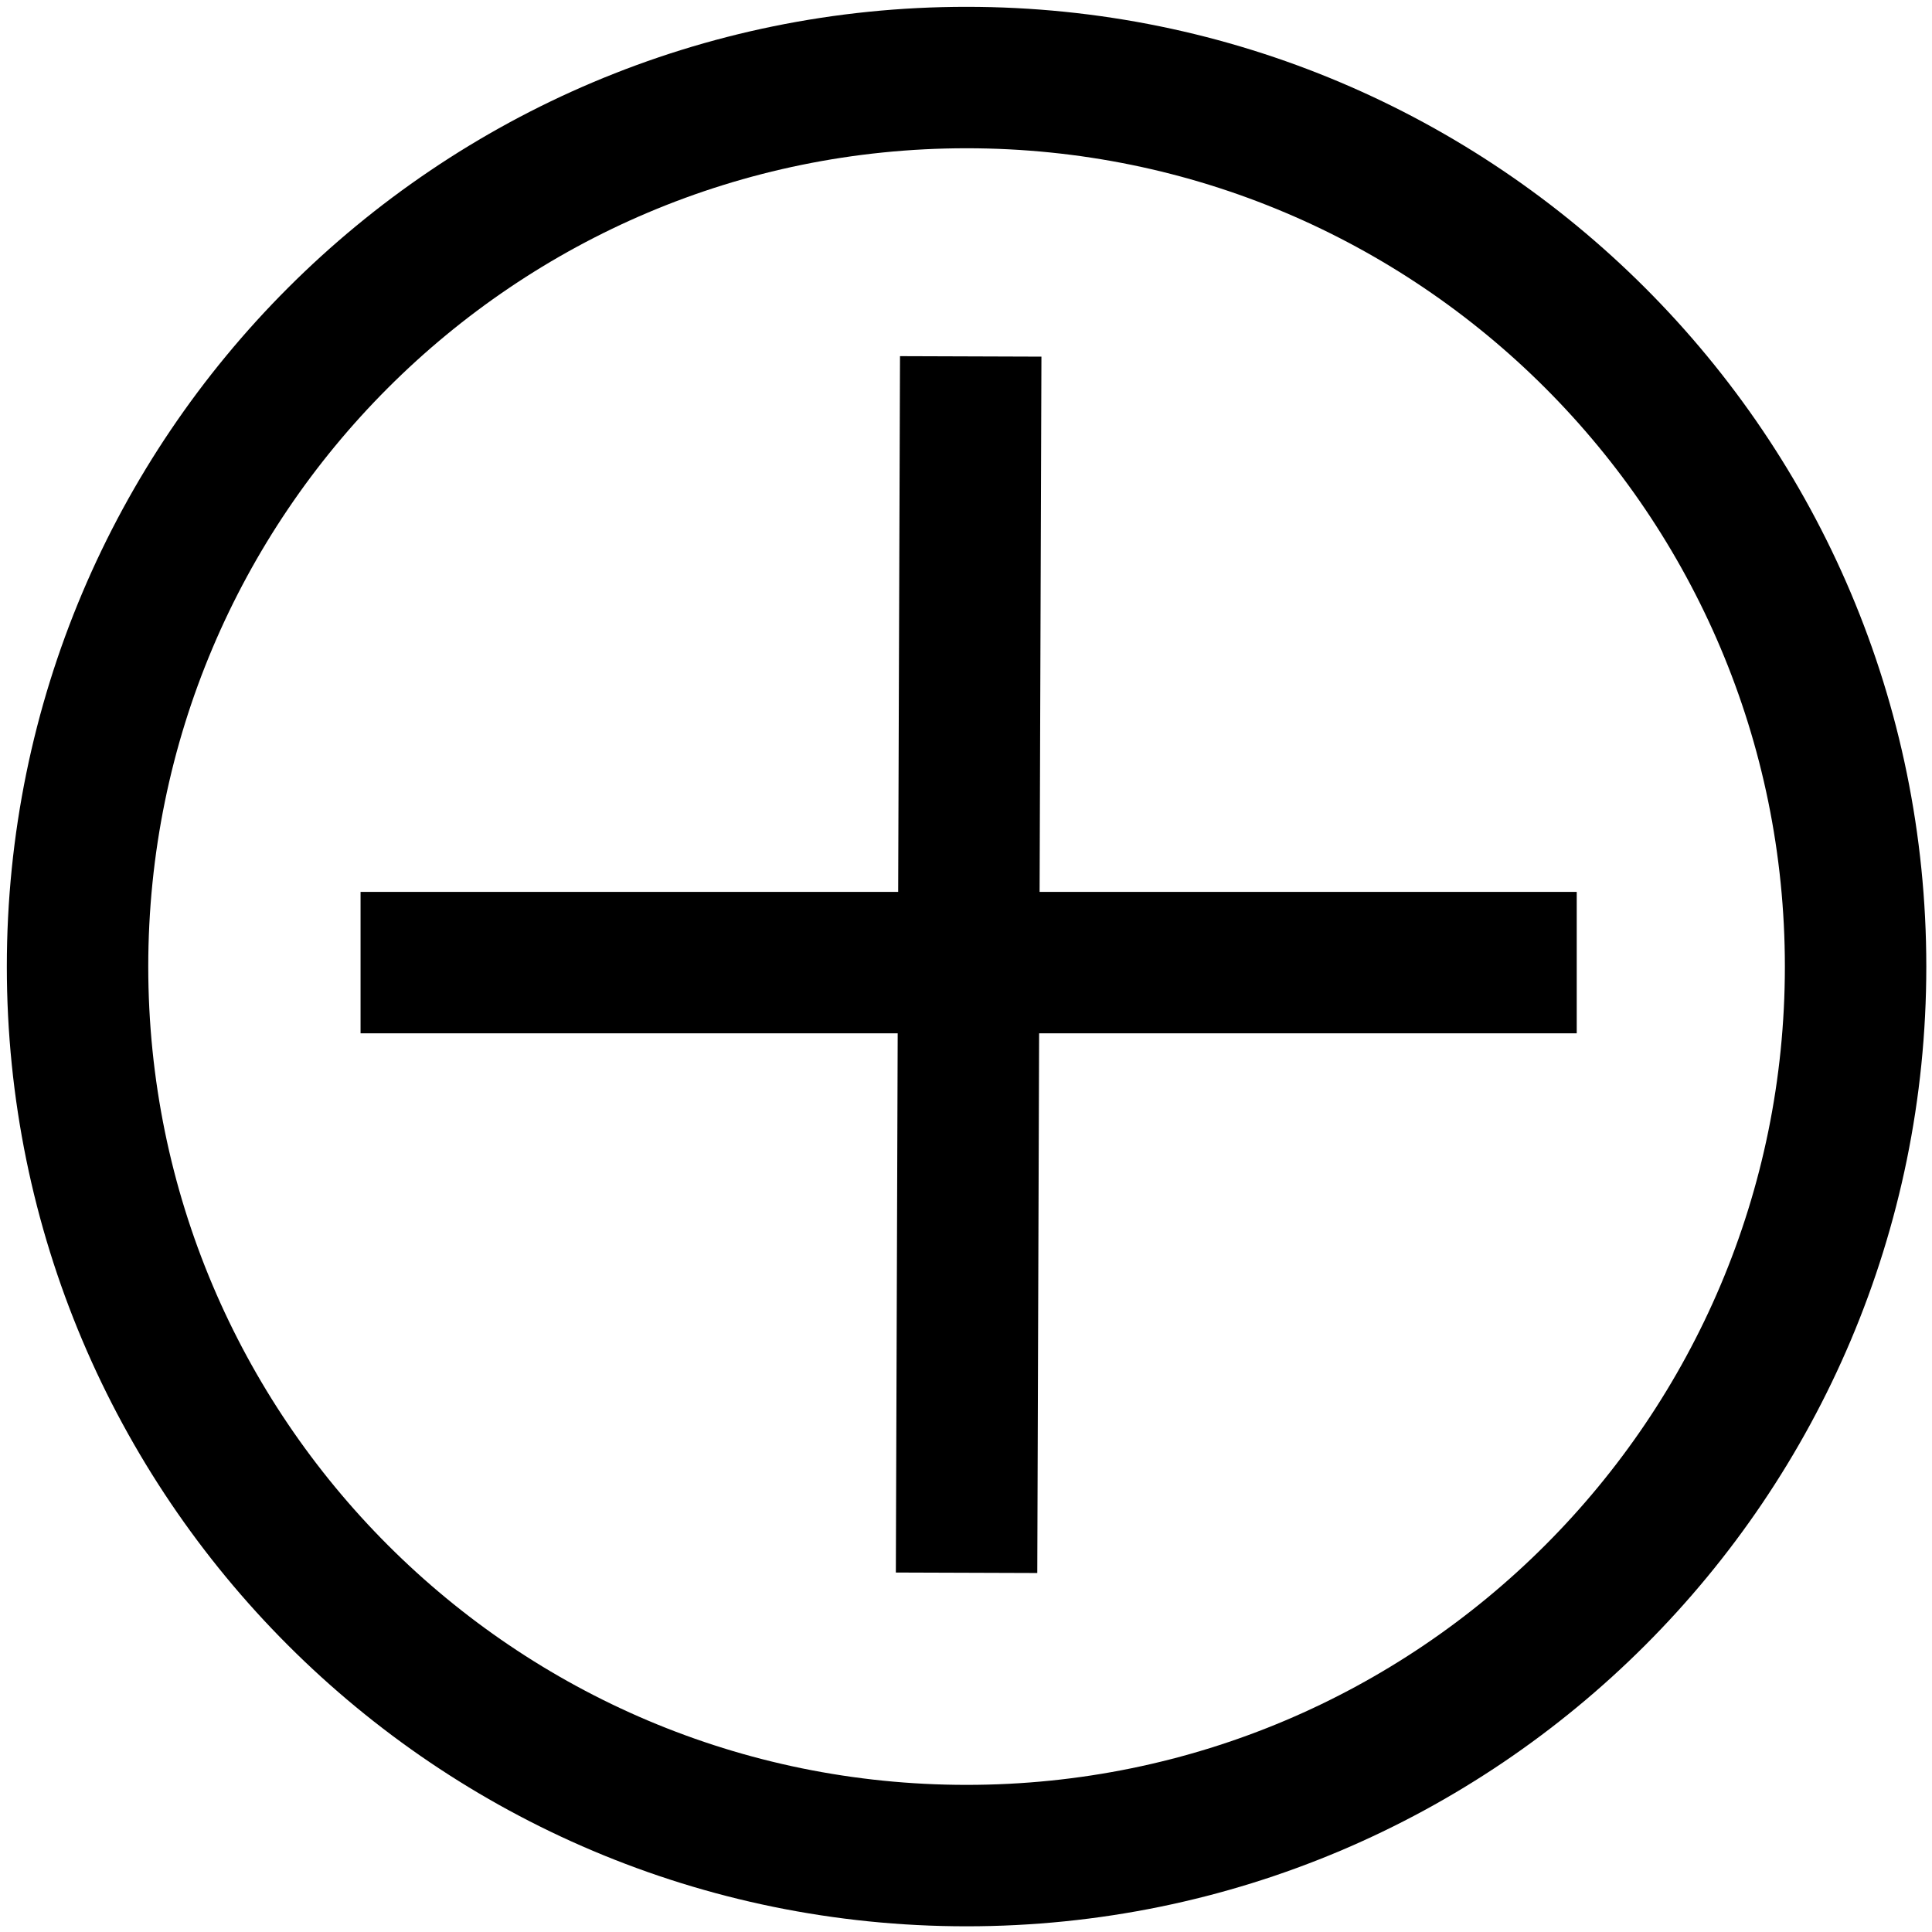
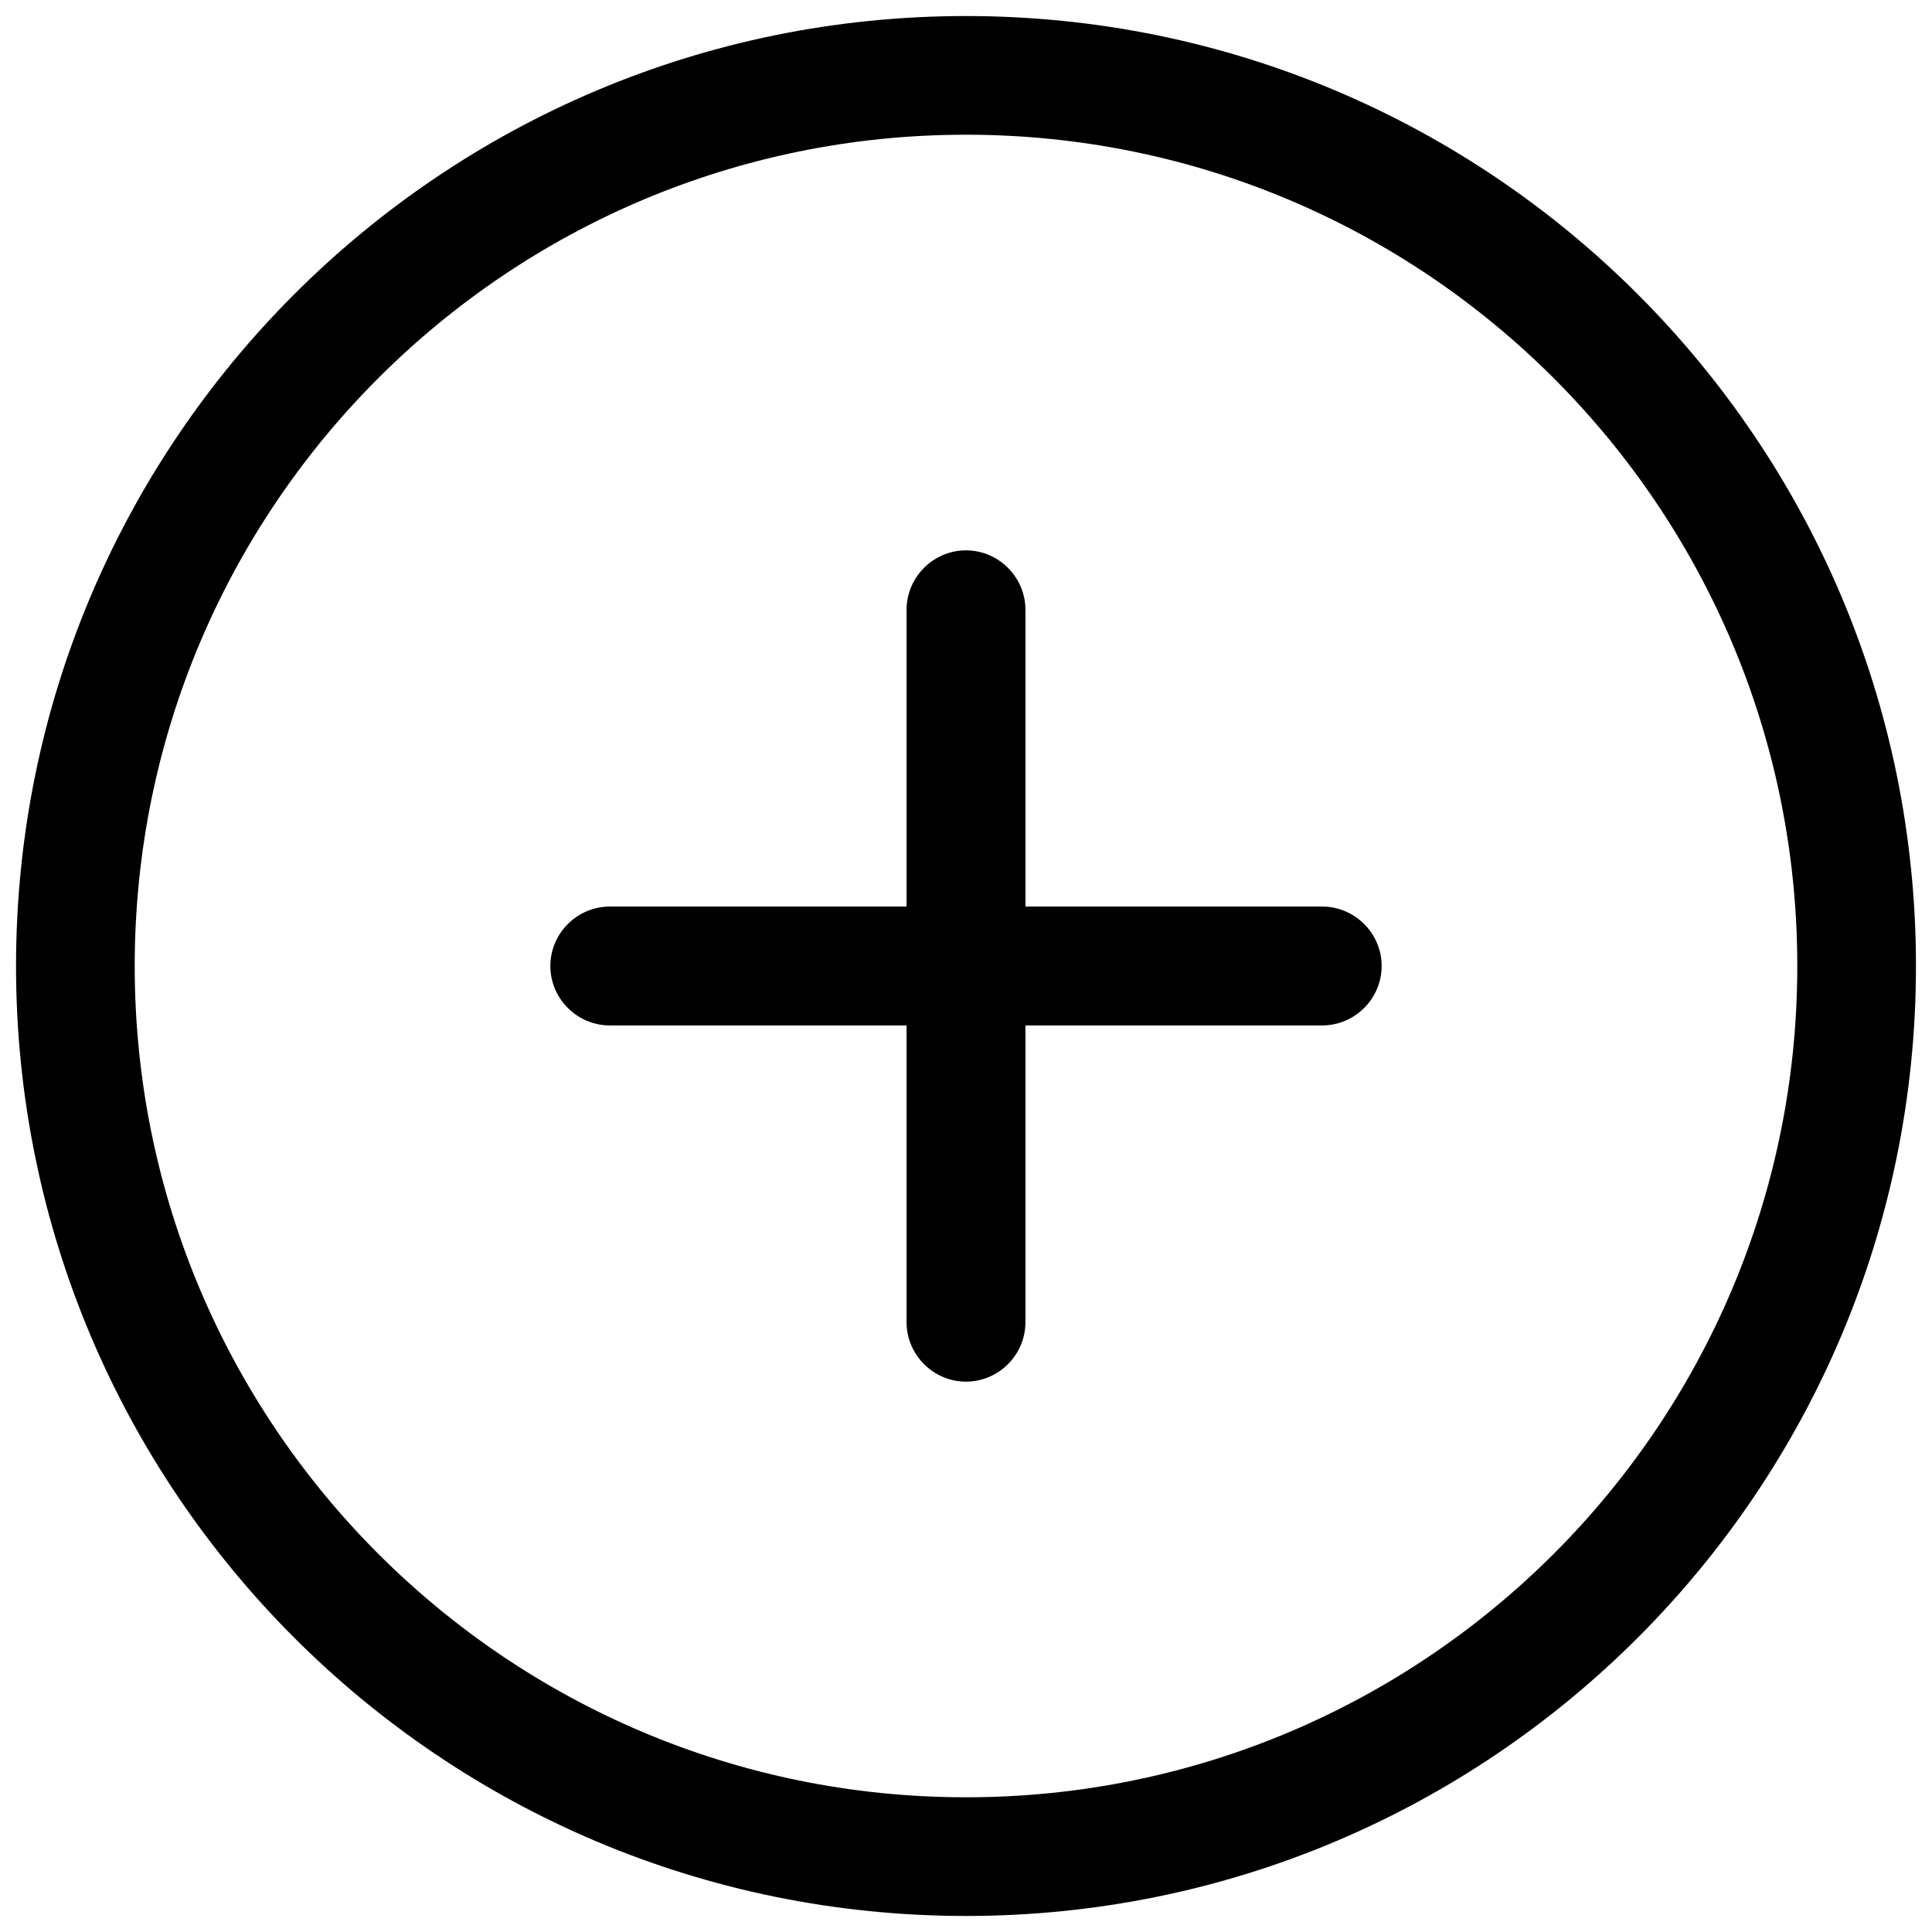
<svg xmlns="http://www.w3.org/2000/svg" version="1.1" id="Layer_1" x="0px" y="0px" viewBox="0 0 1024 1024" style="enable-background:new 0 0 1024 1024;" xml:space="preserve">
-   <style type="text/css">
- 	.st0{fill:none;stroke:#000000;stroke-width:74.961;stroke-miterlimit:10;}
- </style>
-   <line class="st0" x1="514.5" y1="188.9" x2="512.3" y2="833.6" />
-   <line class="st0" x1="835.7" y1="510.2" x2="191.1" y2="510.2" />
-   <circle class="st0" cx="512.3" cy="512.3" r="471.2" />
+   <path d="M480.5,700.8V543.5H323.2c-17.3,0-31.5-14.2-31.5-31.5c0-17.3,14.2-31.5,31.5-31.5h157.3V323.2c0-17.3,14.2-31.5,31.5-31.5  c17.3,0,31.5,14.2,31.5,31.5v157.3h157.3c17.3,0,31.5,14.2,31.5,31.5c0,17.3-14.2,31.5-31.5,31.5H543.5v157.3  c0,17.3-14.2,31.5-31.5,31.5C494.7,732.3,480.5,718.1,480.5,700.8z M1015.5,512c0,278.1-225.4,503.5-503.5,503.5S8.5,790.1,8.5,512  S233.9,8.5,512,8.5S1015.5,233.9,1015.5,512z M512,71.4C268.7,71.4,71.4,268.7,71.4,512S268.7,952.6,512,952.6  S952.6,755.3,952.6,512S755.3,71.4,512,71.4z" />
</svg>
